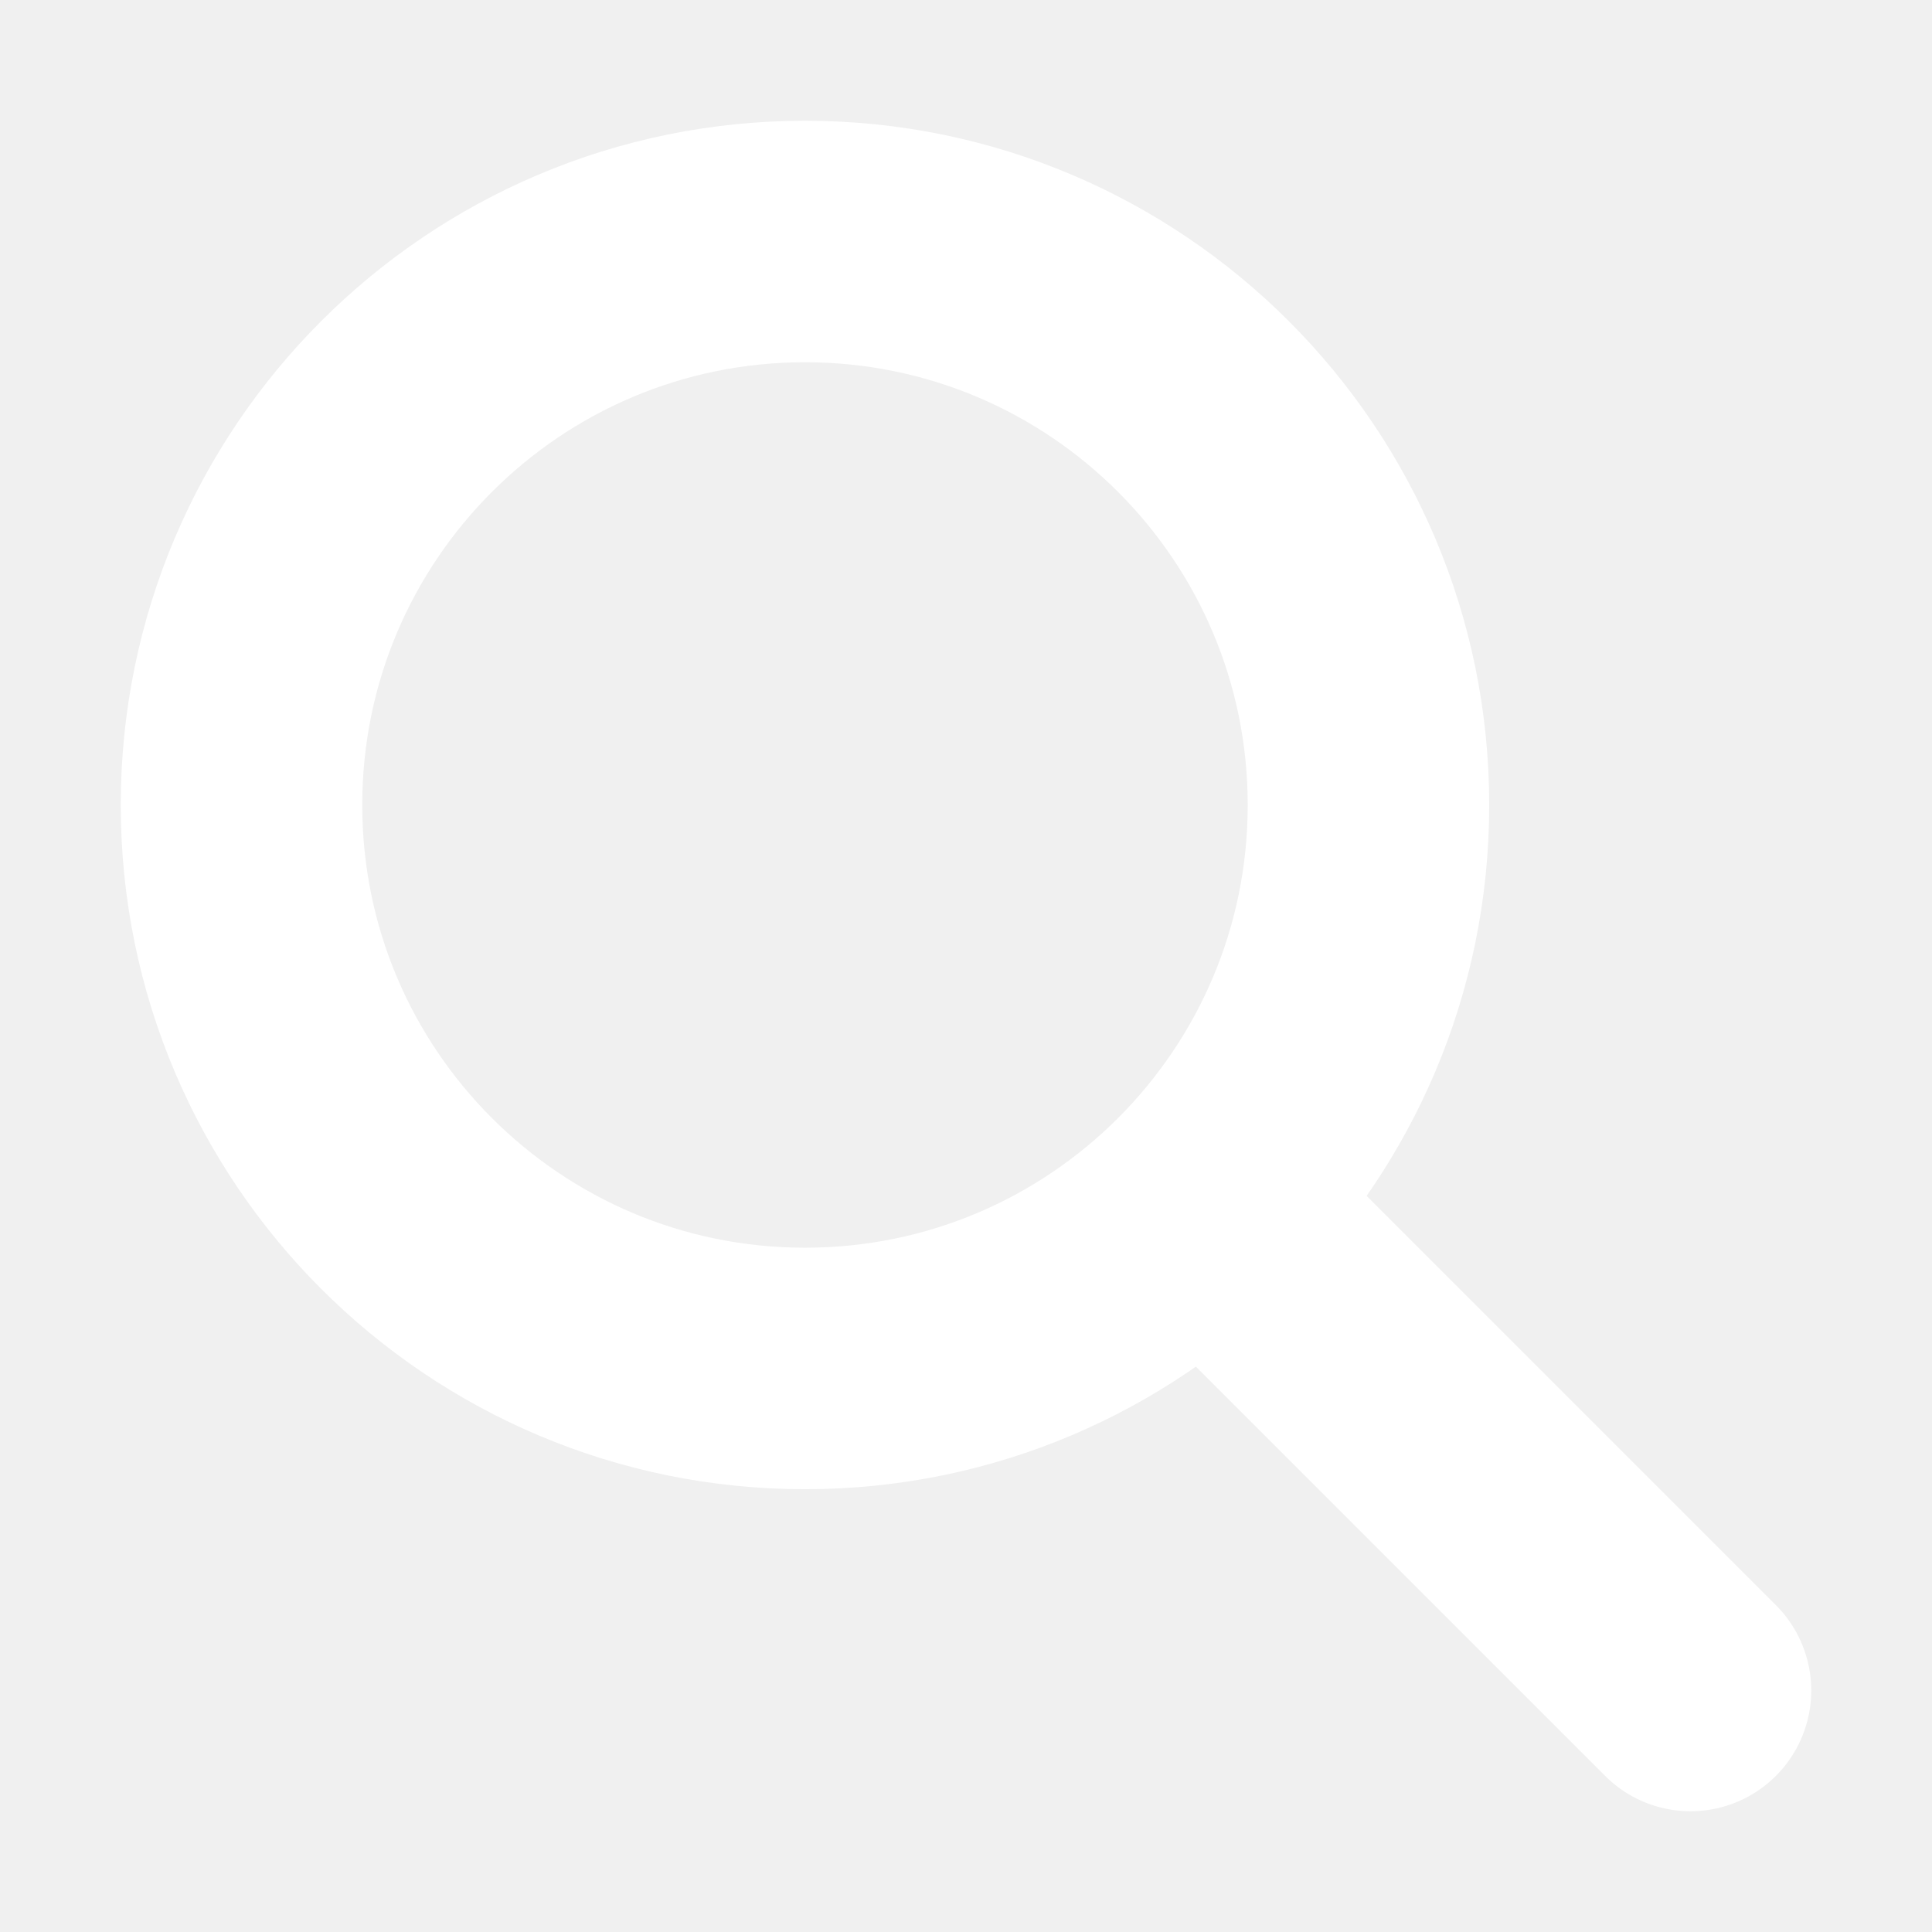
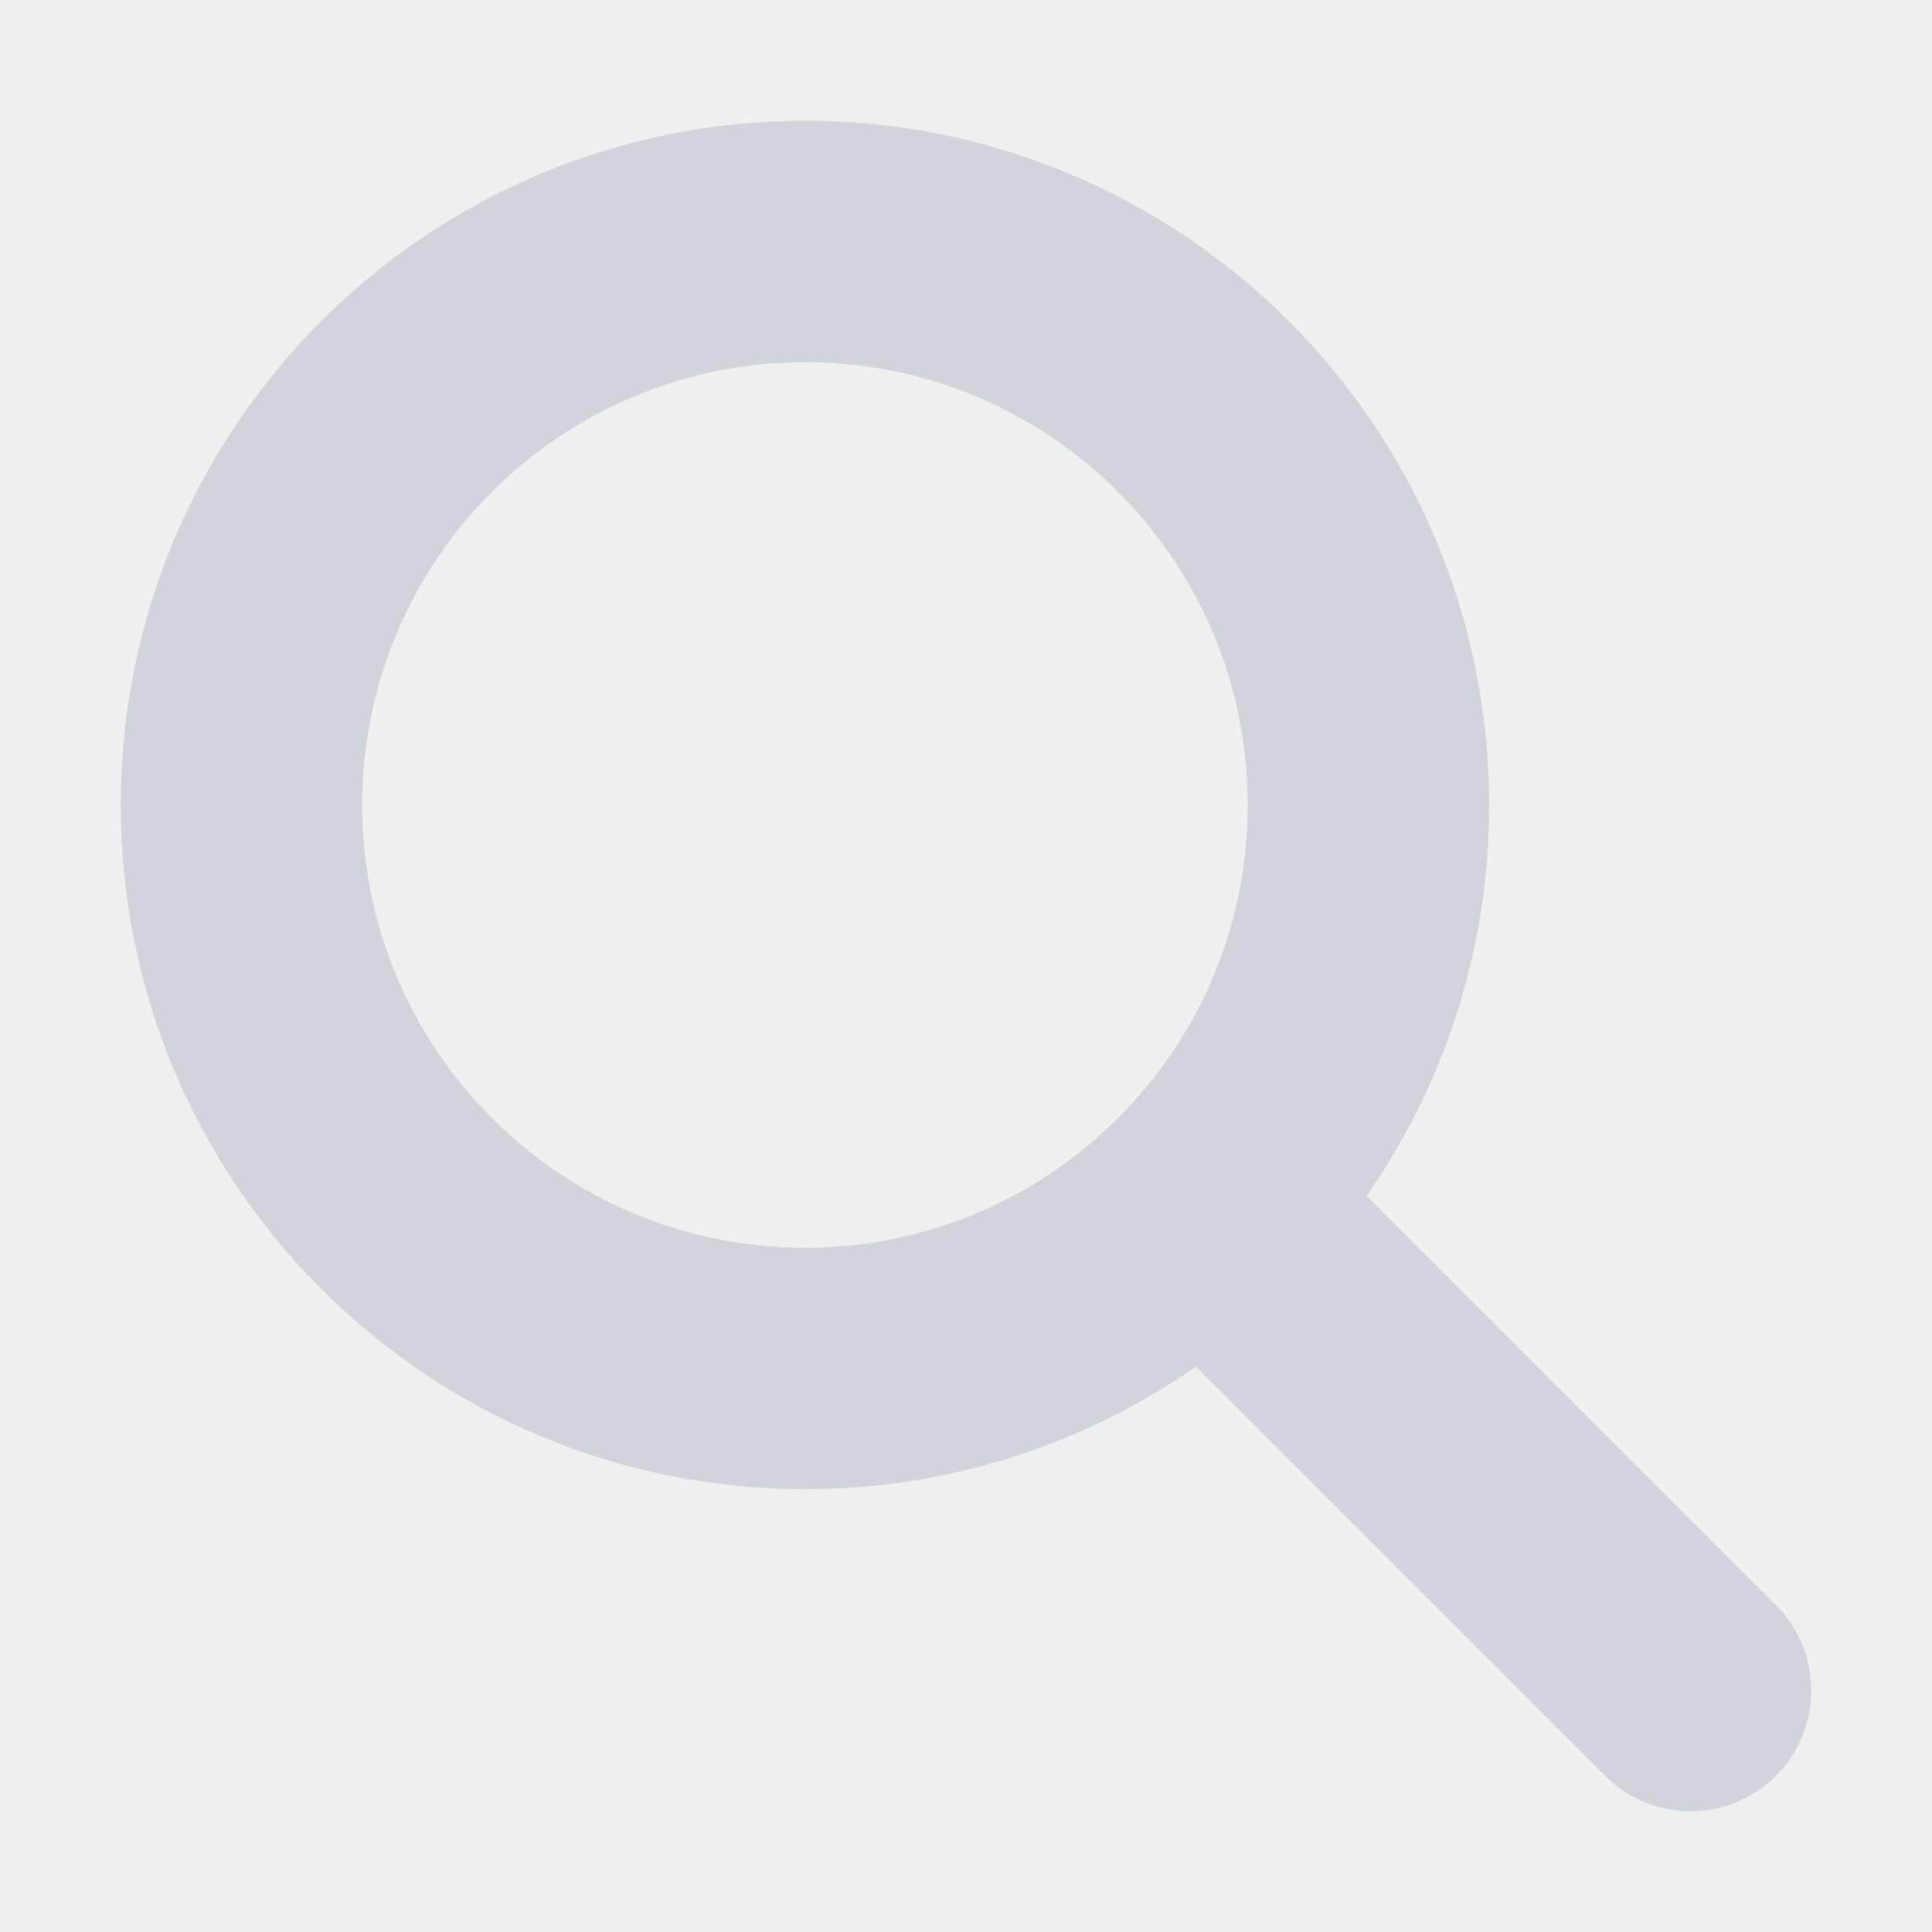
- <svg xmlns="http://www.w3.org/2000/svg" width="20" height="20" viewBox="0 0 16 16" id="search-icon" fill="none">
-   <path d="M14 14L10 10M11.333 6.667C11.333 9.244 9.244 11.333 6.667 11.333C4.089 11.333 2 9.244 2 6.667C2 4.089 4.089 2 6.667 2C9.244 2 11.333 4.089 11.333 6.667Z" stroke="white" stroke-width="2" stroke-linecap="round" stroke-linejoin="round" />
+ <svg xmlns="http://www.w3.org/2000/svg" width="17" height="17" viewBox="0 0 16 16" className="search-icon" fill="none">
+   <path d="M14 14L10 10M11.333 6.667C11.333 9.244 9.244 11.333 6.667 11.333C4.089 11.333 2 9.244 2 6.667C2 4.089 4.089 2 6.667 2C9.244 2 11.333 4.089 11.333 6.667Z" stroke=" #D1D5DB" stroke-width="2" stroke-linecap="round" stroke-linejoin="round" />
</svg>
